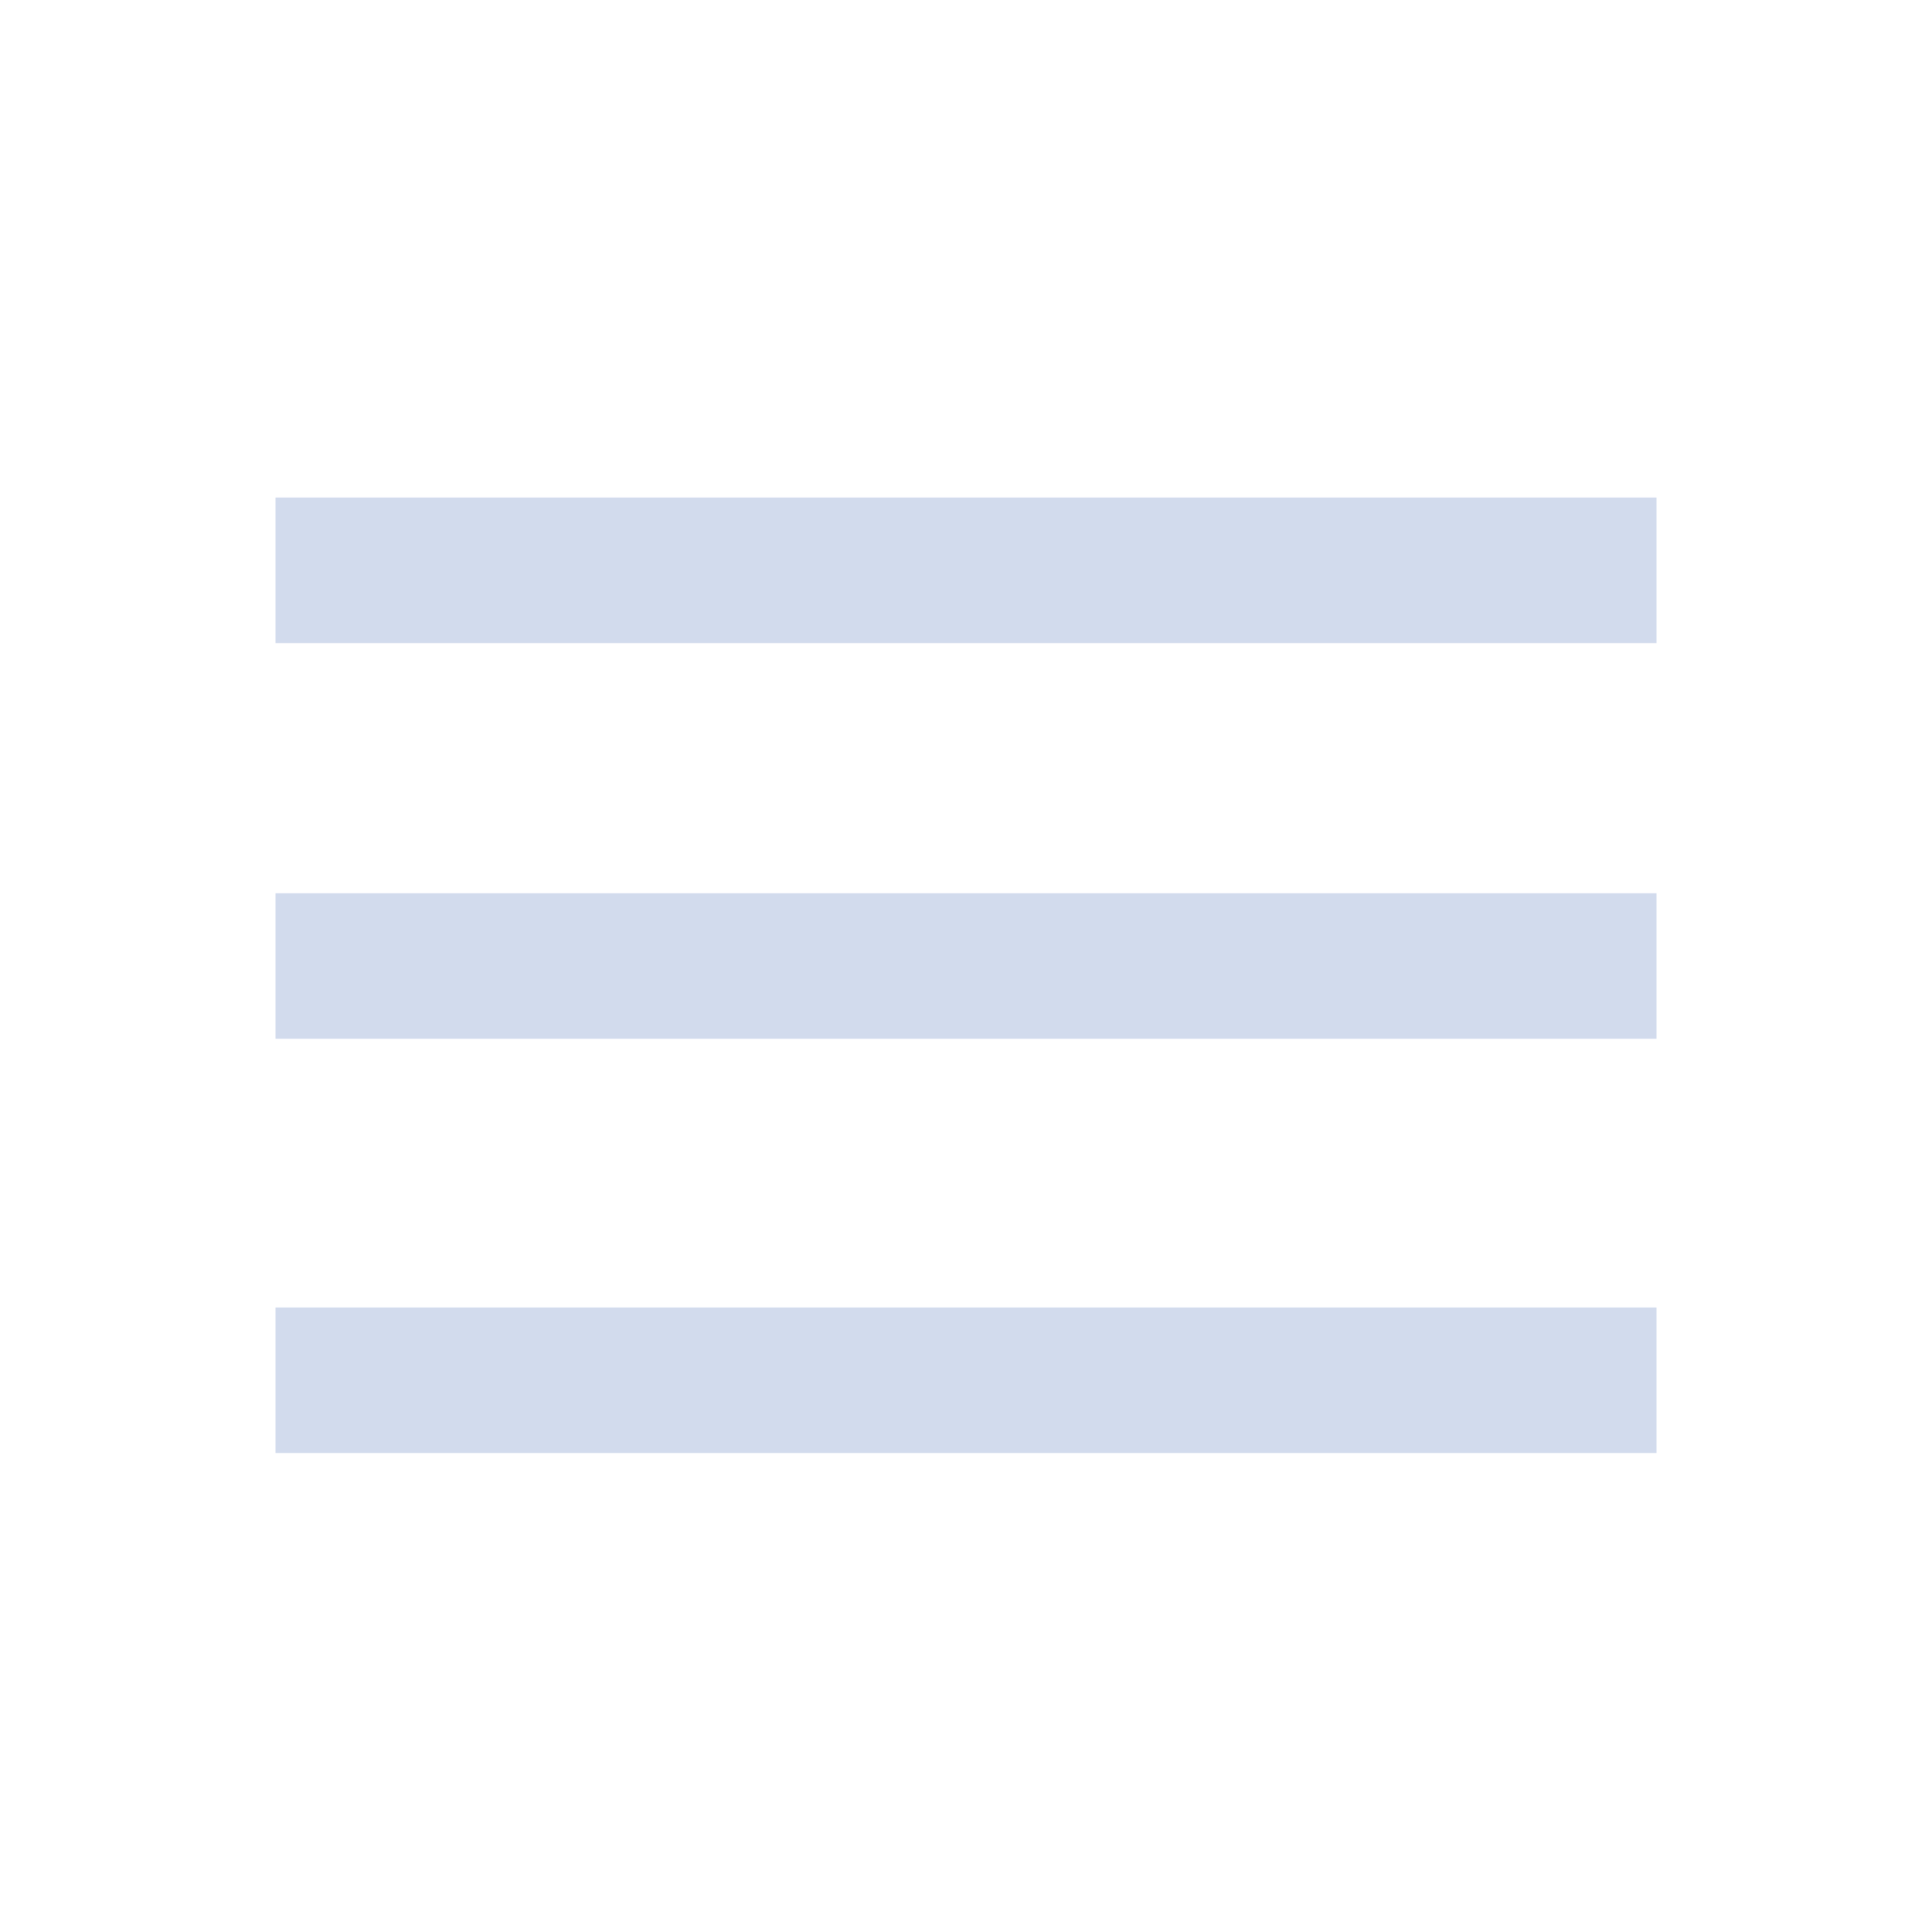
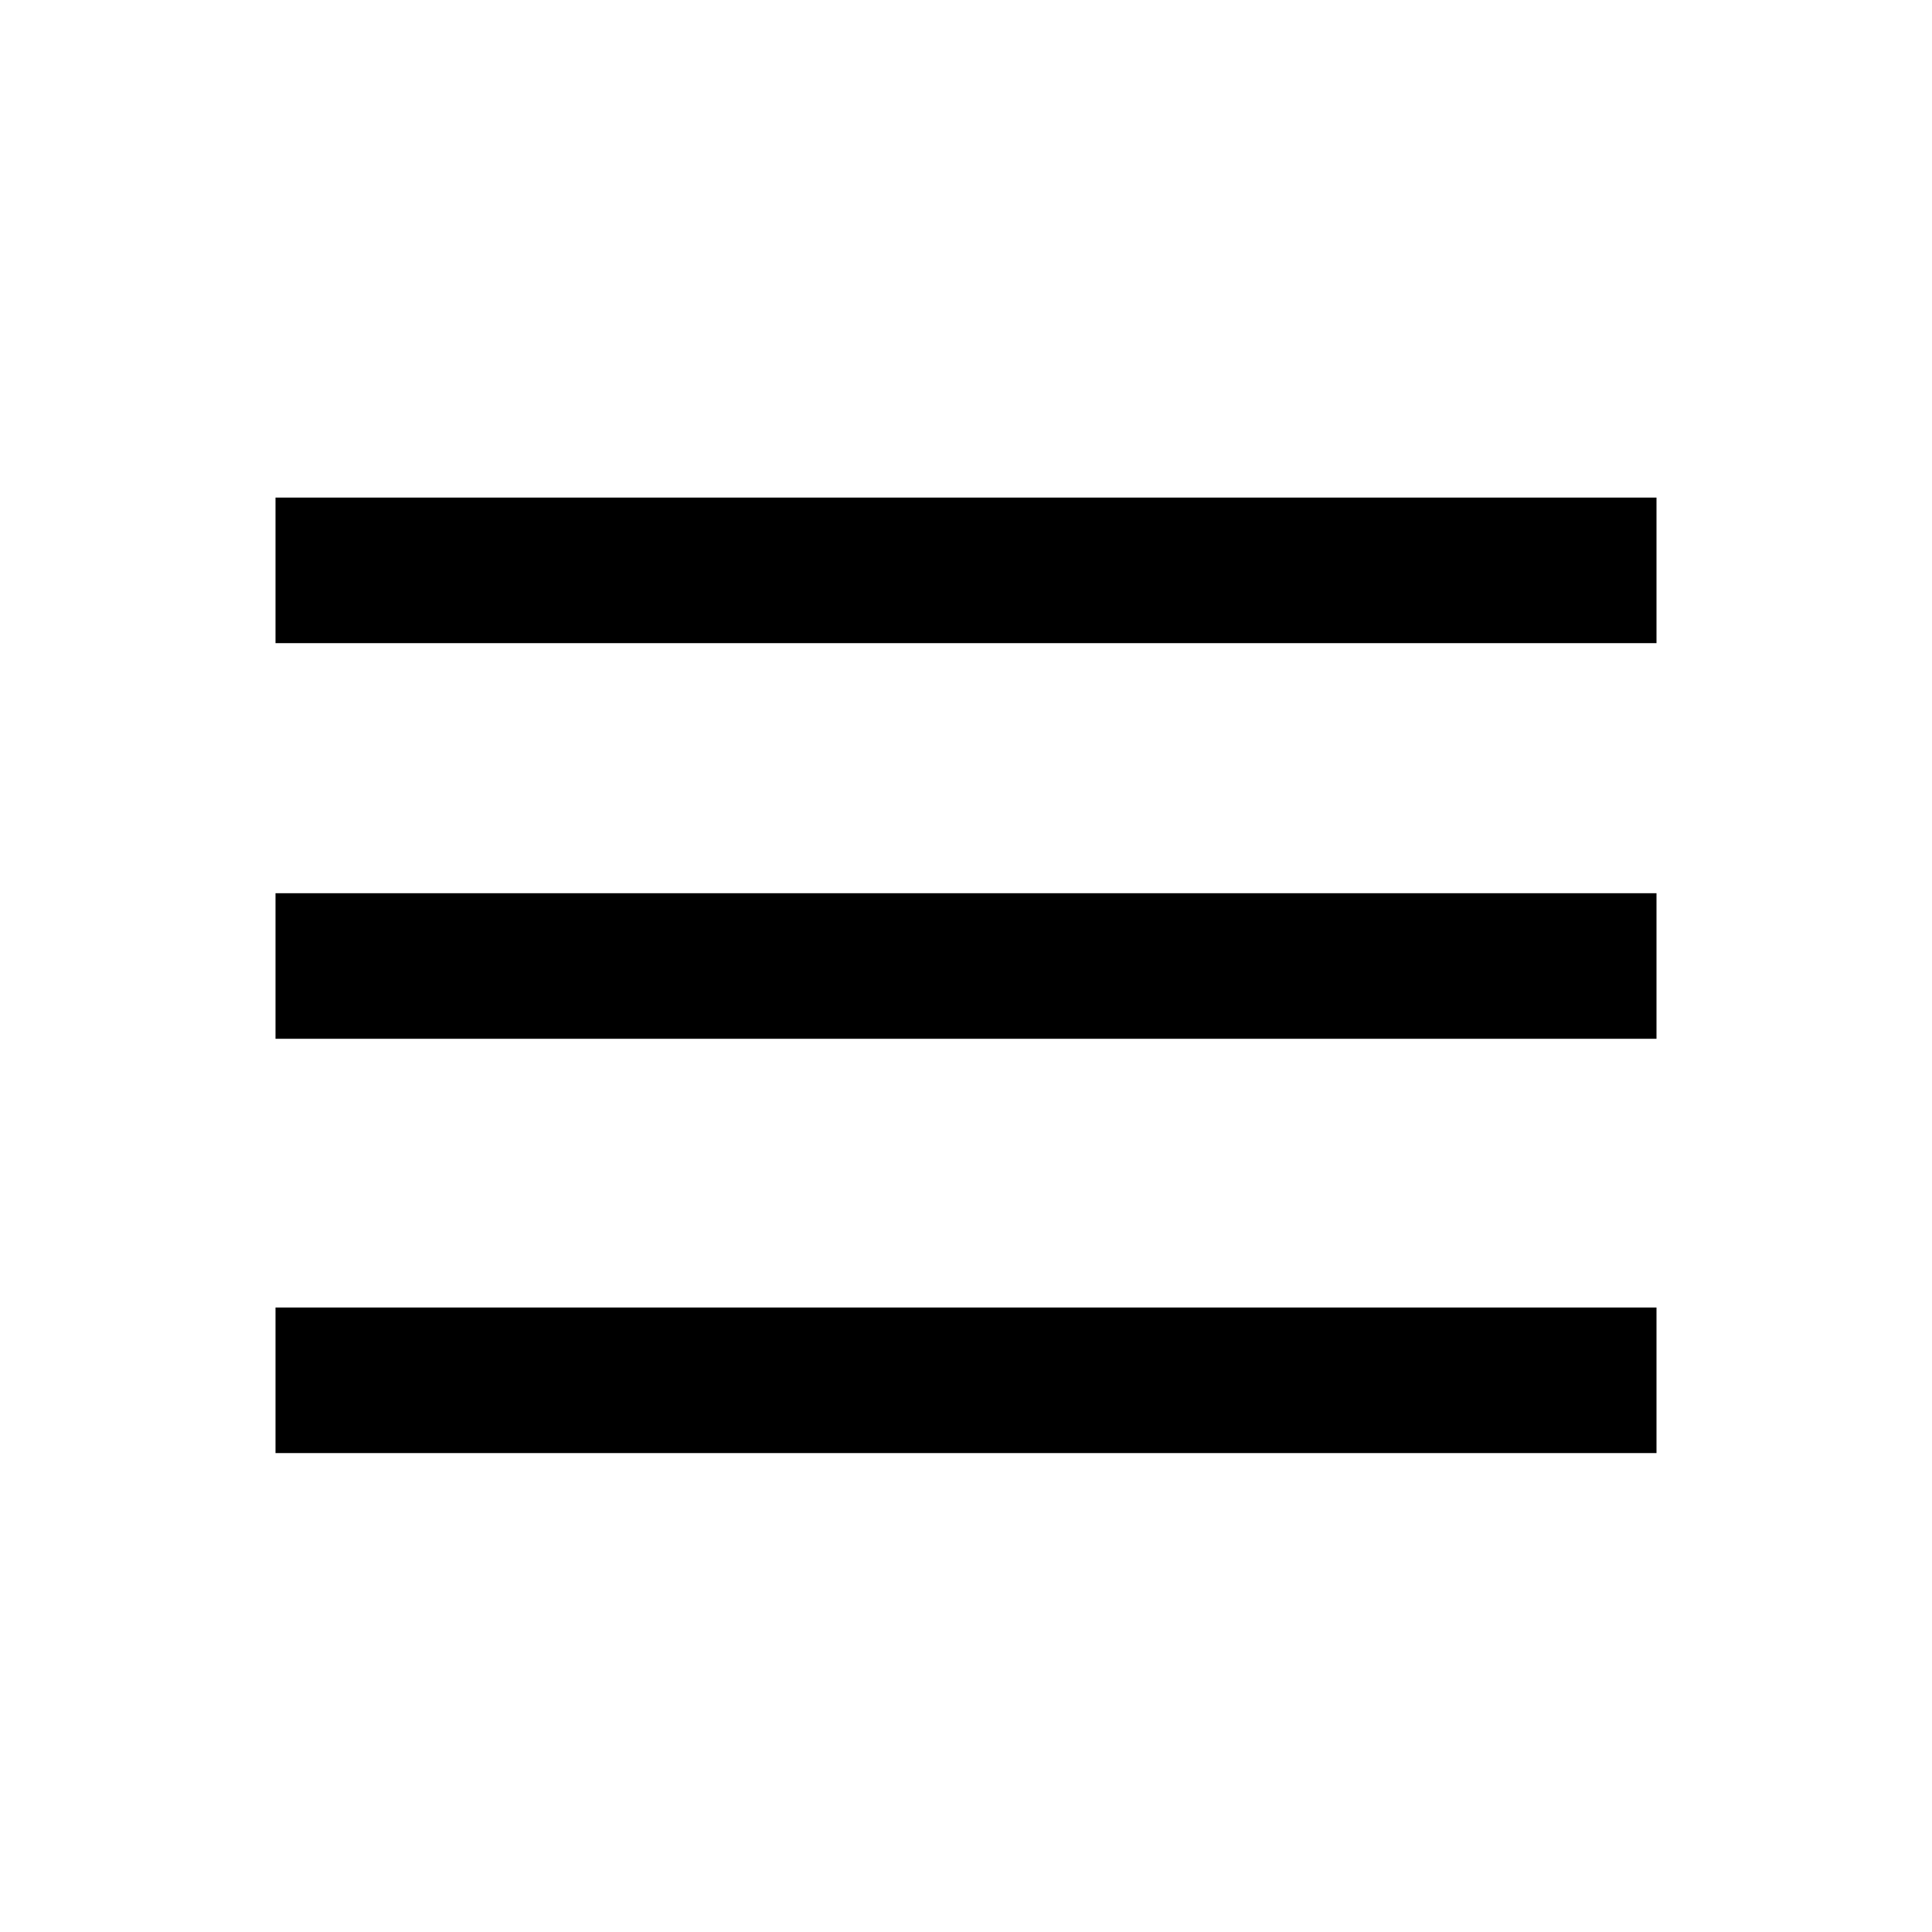
<svg xmlns="http://www.w3.org/2000/svg" id="env7tXfdPD21" viewBox="0 0 500 500" shape-rendering="geometricPrecision" text-rendering="geometricPrecision">
-   <rect width="357.399" height="37.672" rx="0" ry="0" transform="translate(71.30064 231.1641)" fill="#d2dbed" stroke-width="0" />
-   <rect width="357.399" height="37.672" rx="0" ry="0" transform="translate(71.30064 128.7742)" fill="#d2dbed" stroke-width="0" />
-   <rect width="357.399" height="37.672" rx="0" ry="0" transform="translate(71.30065 338.3838)" fill="#d2dbed" stroke-width="0" />
+   <rect width="357.399" height="37.672" rx="0" ry="0" transform="translate(71.30064 231.1641)" stroke-width="0" />
+   <rect width="357.399" height="37.672" rx="0" ry="0" transform="translate(71.30064 128.7742)" stroke-width="0" />
+   <rect width="357.399" height="37.672" rx="0" ry="0" transform="translate(71.30065 338.3838)" stroke-width="0" />
</svg>
